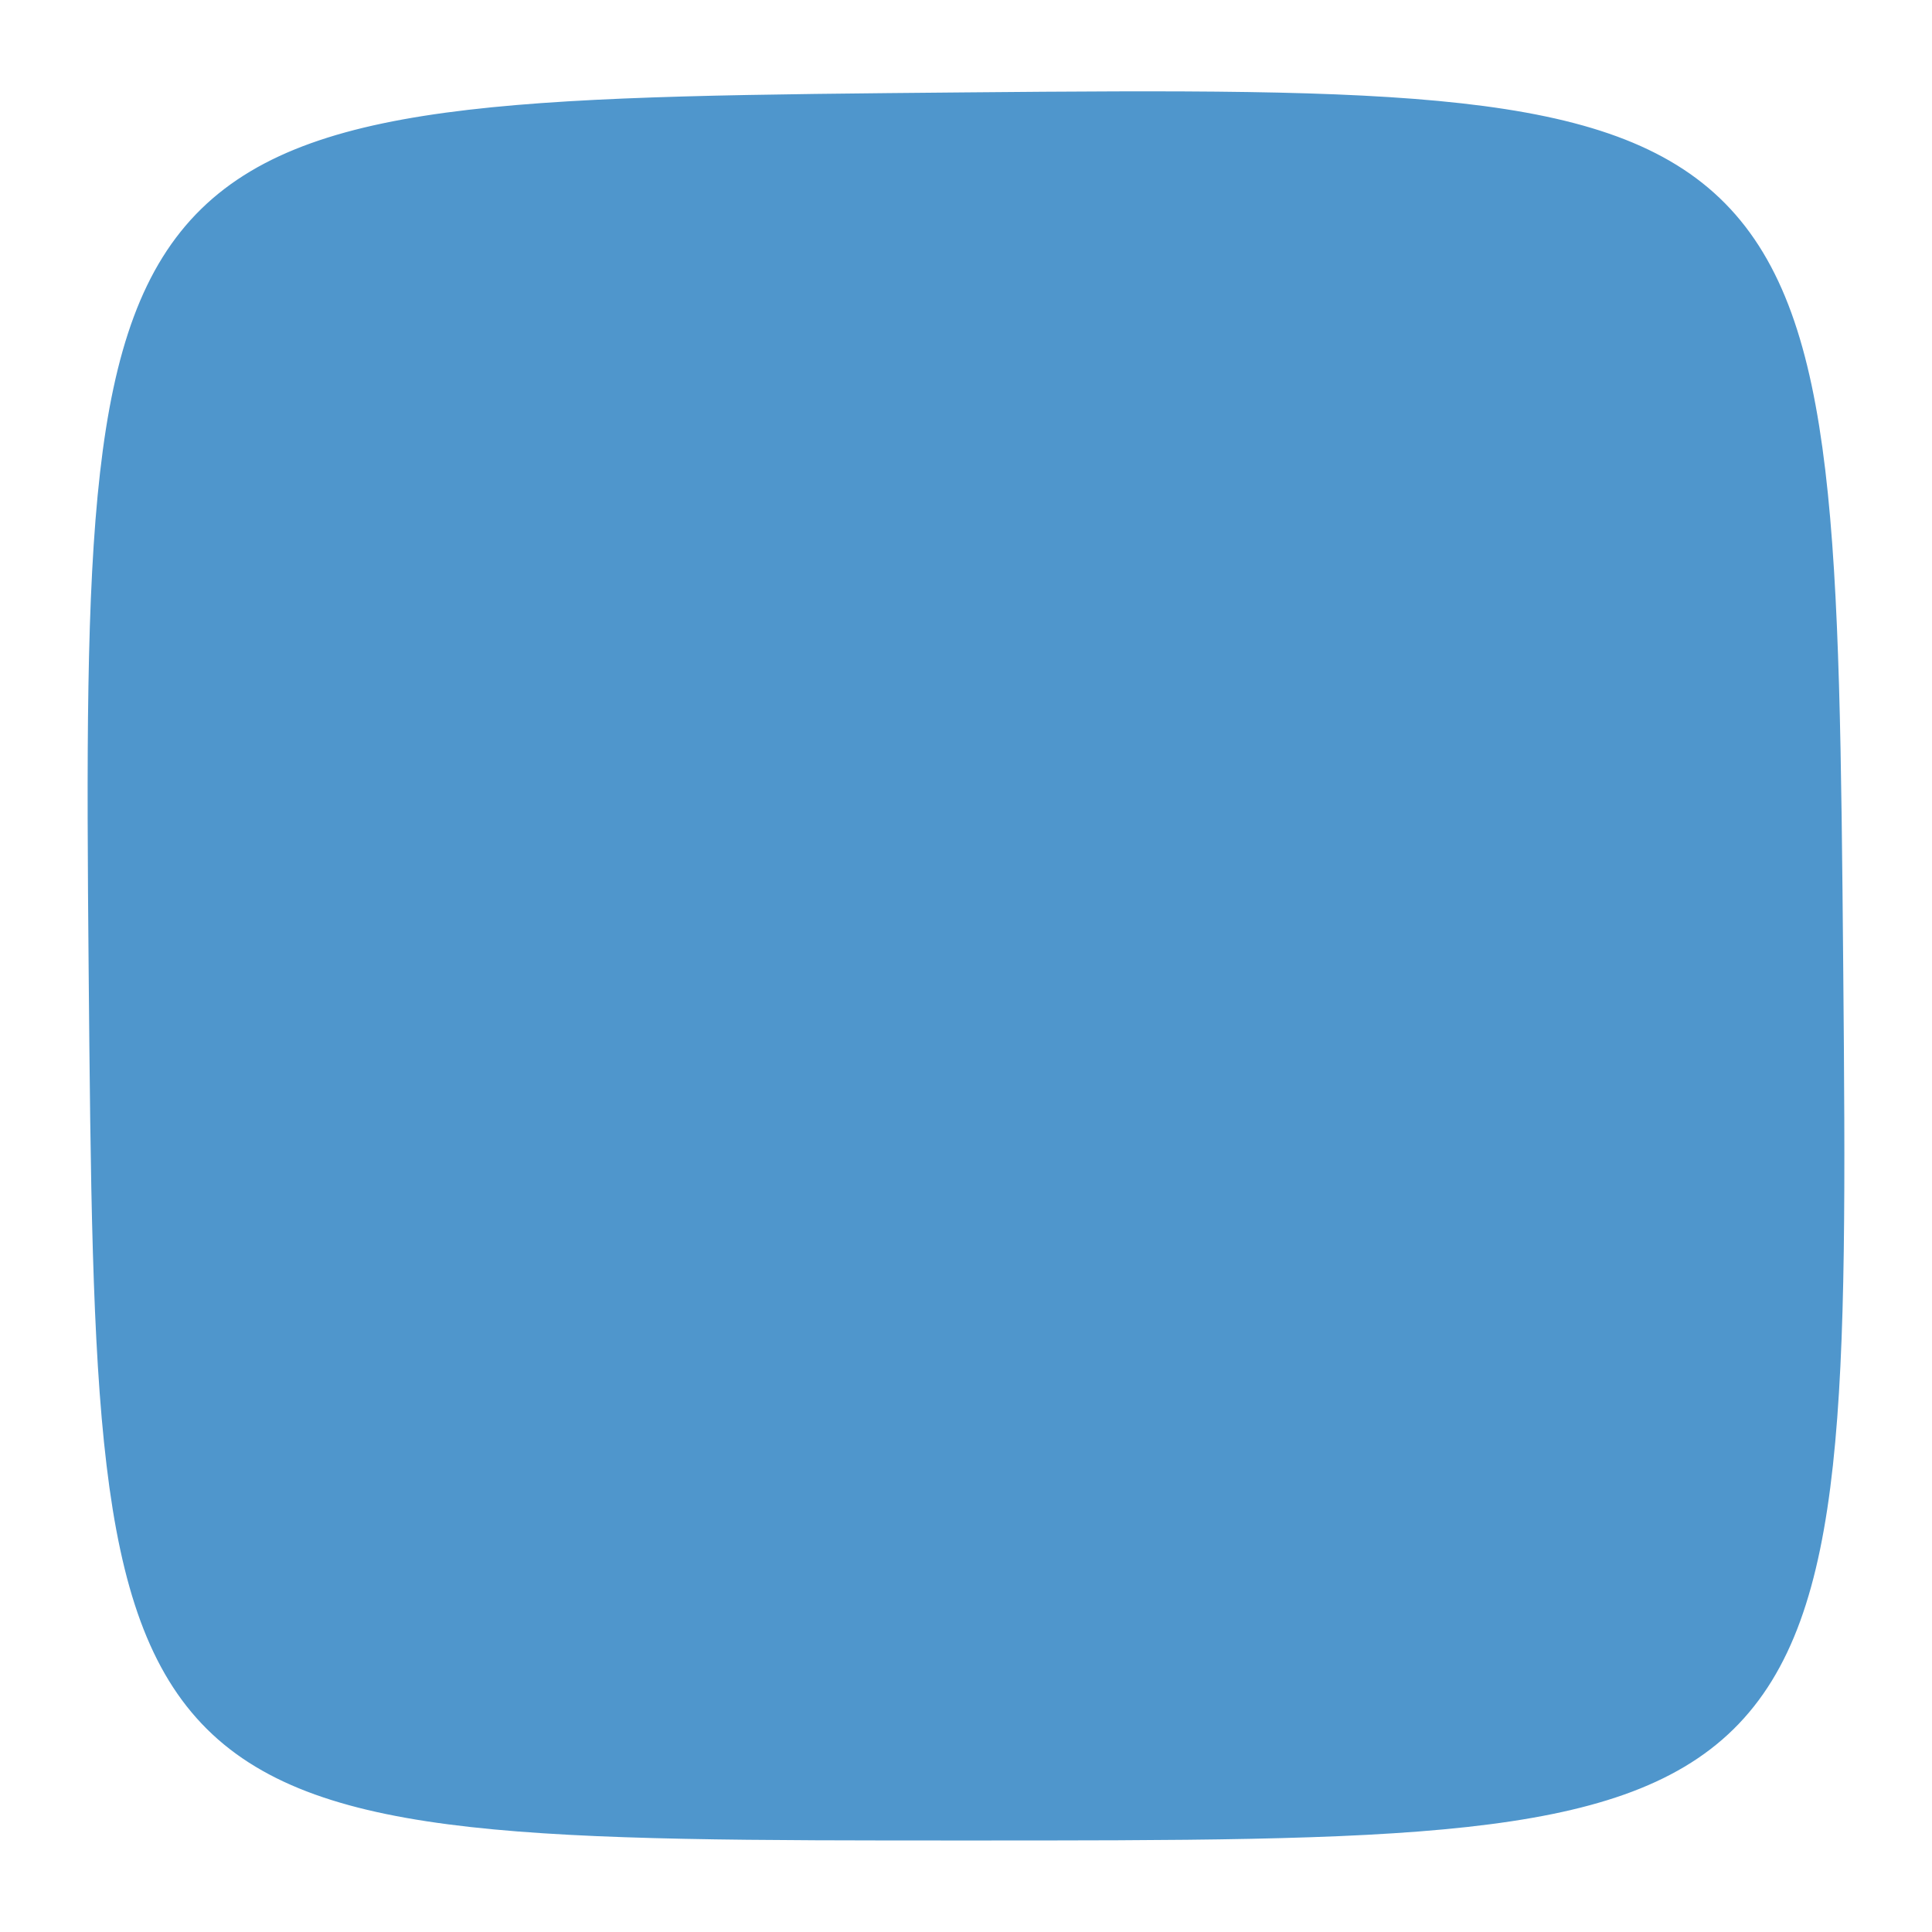
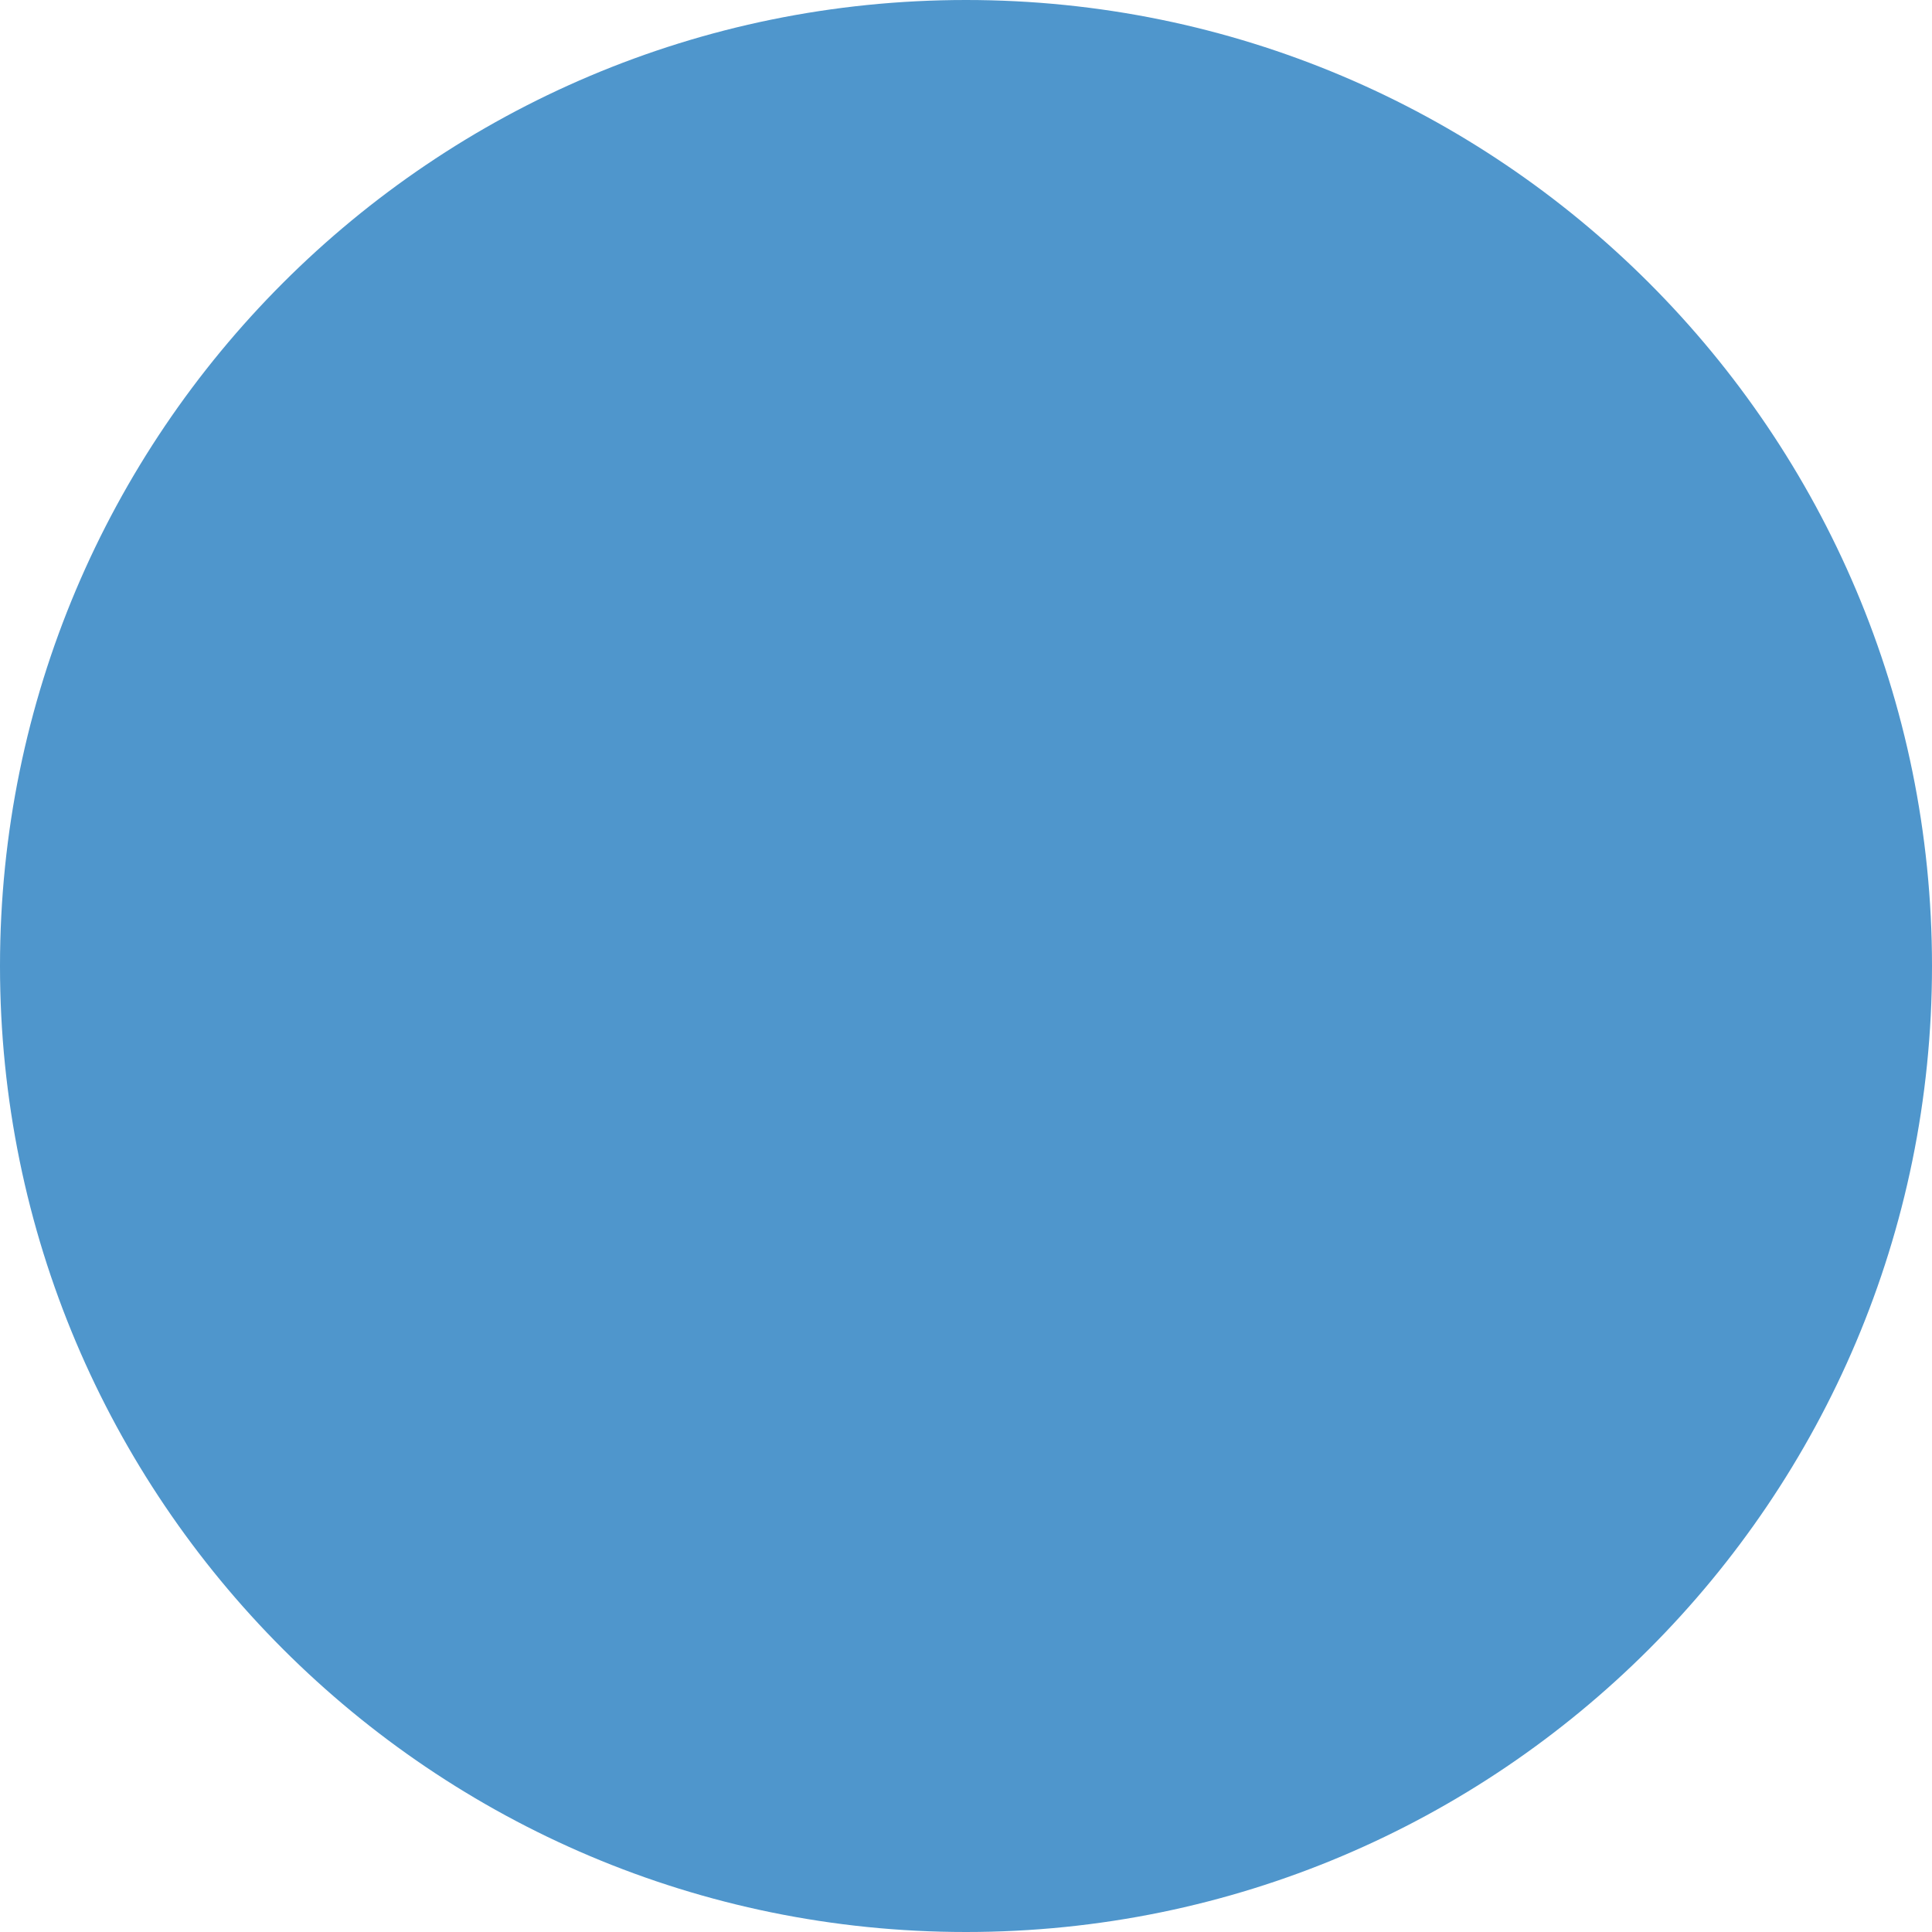
- <svg xmlns="http://www.w3.org/2000/svg" id="eFXZAYJGVS61" viewBox="60 60 180 180" shape-rendering="geometricPrecision" text-rendering="geometricPrecision">
-   <g transform="translate(.578209 0)">
-     <g>
-       <g>
-         <g>
-           <path d="M149.302,229.717c-82.697,0-82.697,0-83.445-79.717s.748-79.429,83.445-80.149s82.697.432,83.445,80.149s0,79.717-83.445,79.717Z" transform="matrix(.962221 0 0 1 5.754555 0.25658)" fill="#4f96cc" stroke="#4f96cc" stroke-width="3" />
-         </g>
-       </g>
-     </g>
-   </g>
+ <svg xmlns="http://www.w3.org/2000/svg" id="eP9kTH3uhBA1" viewBox="60 60 180 180" shape-rendering="geometricPrecision" text-rendering="geometricPrecision">
+   <ellipse rx="90" ry="90" transform="translate(150 150)" fill="#4f96cc" stroke-width="0" />
</svg>
